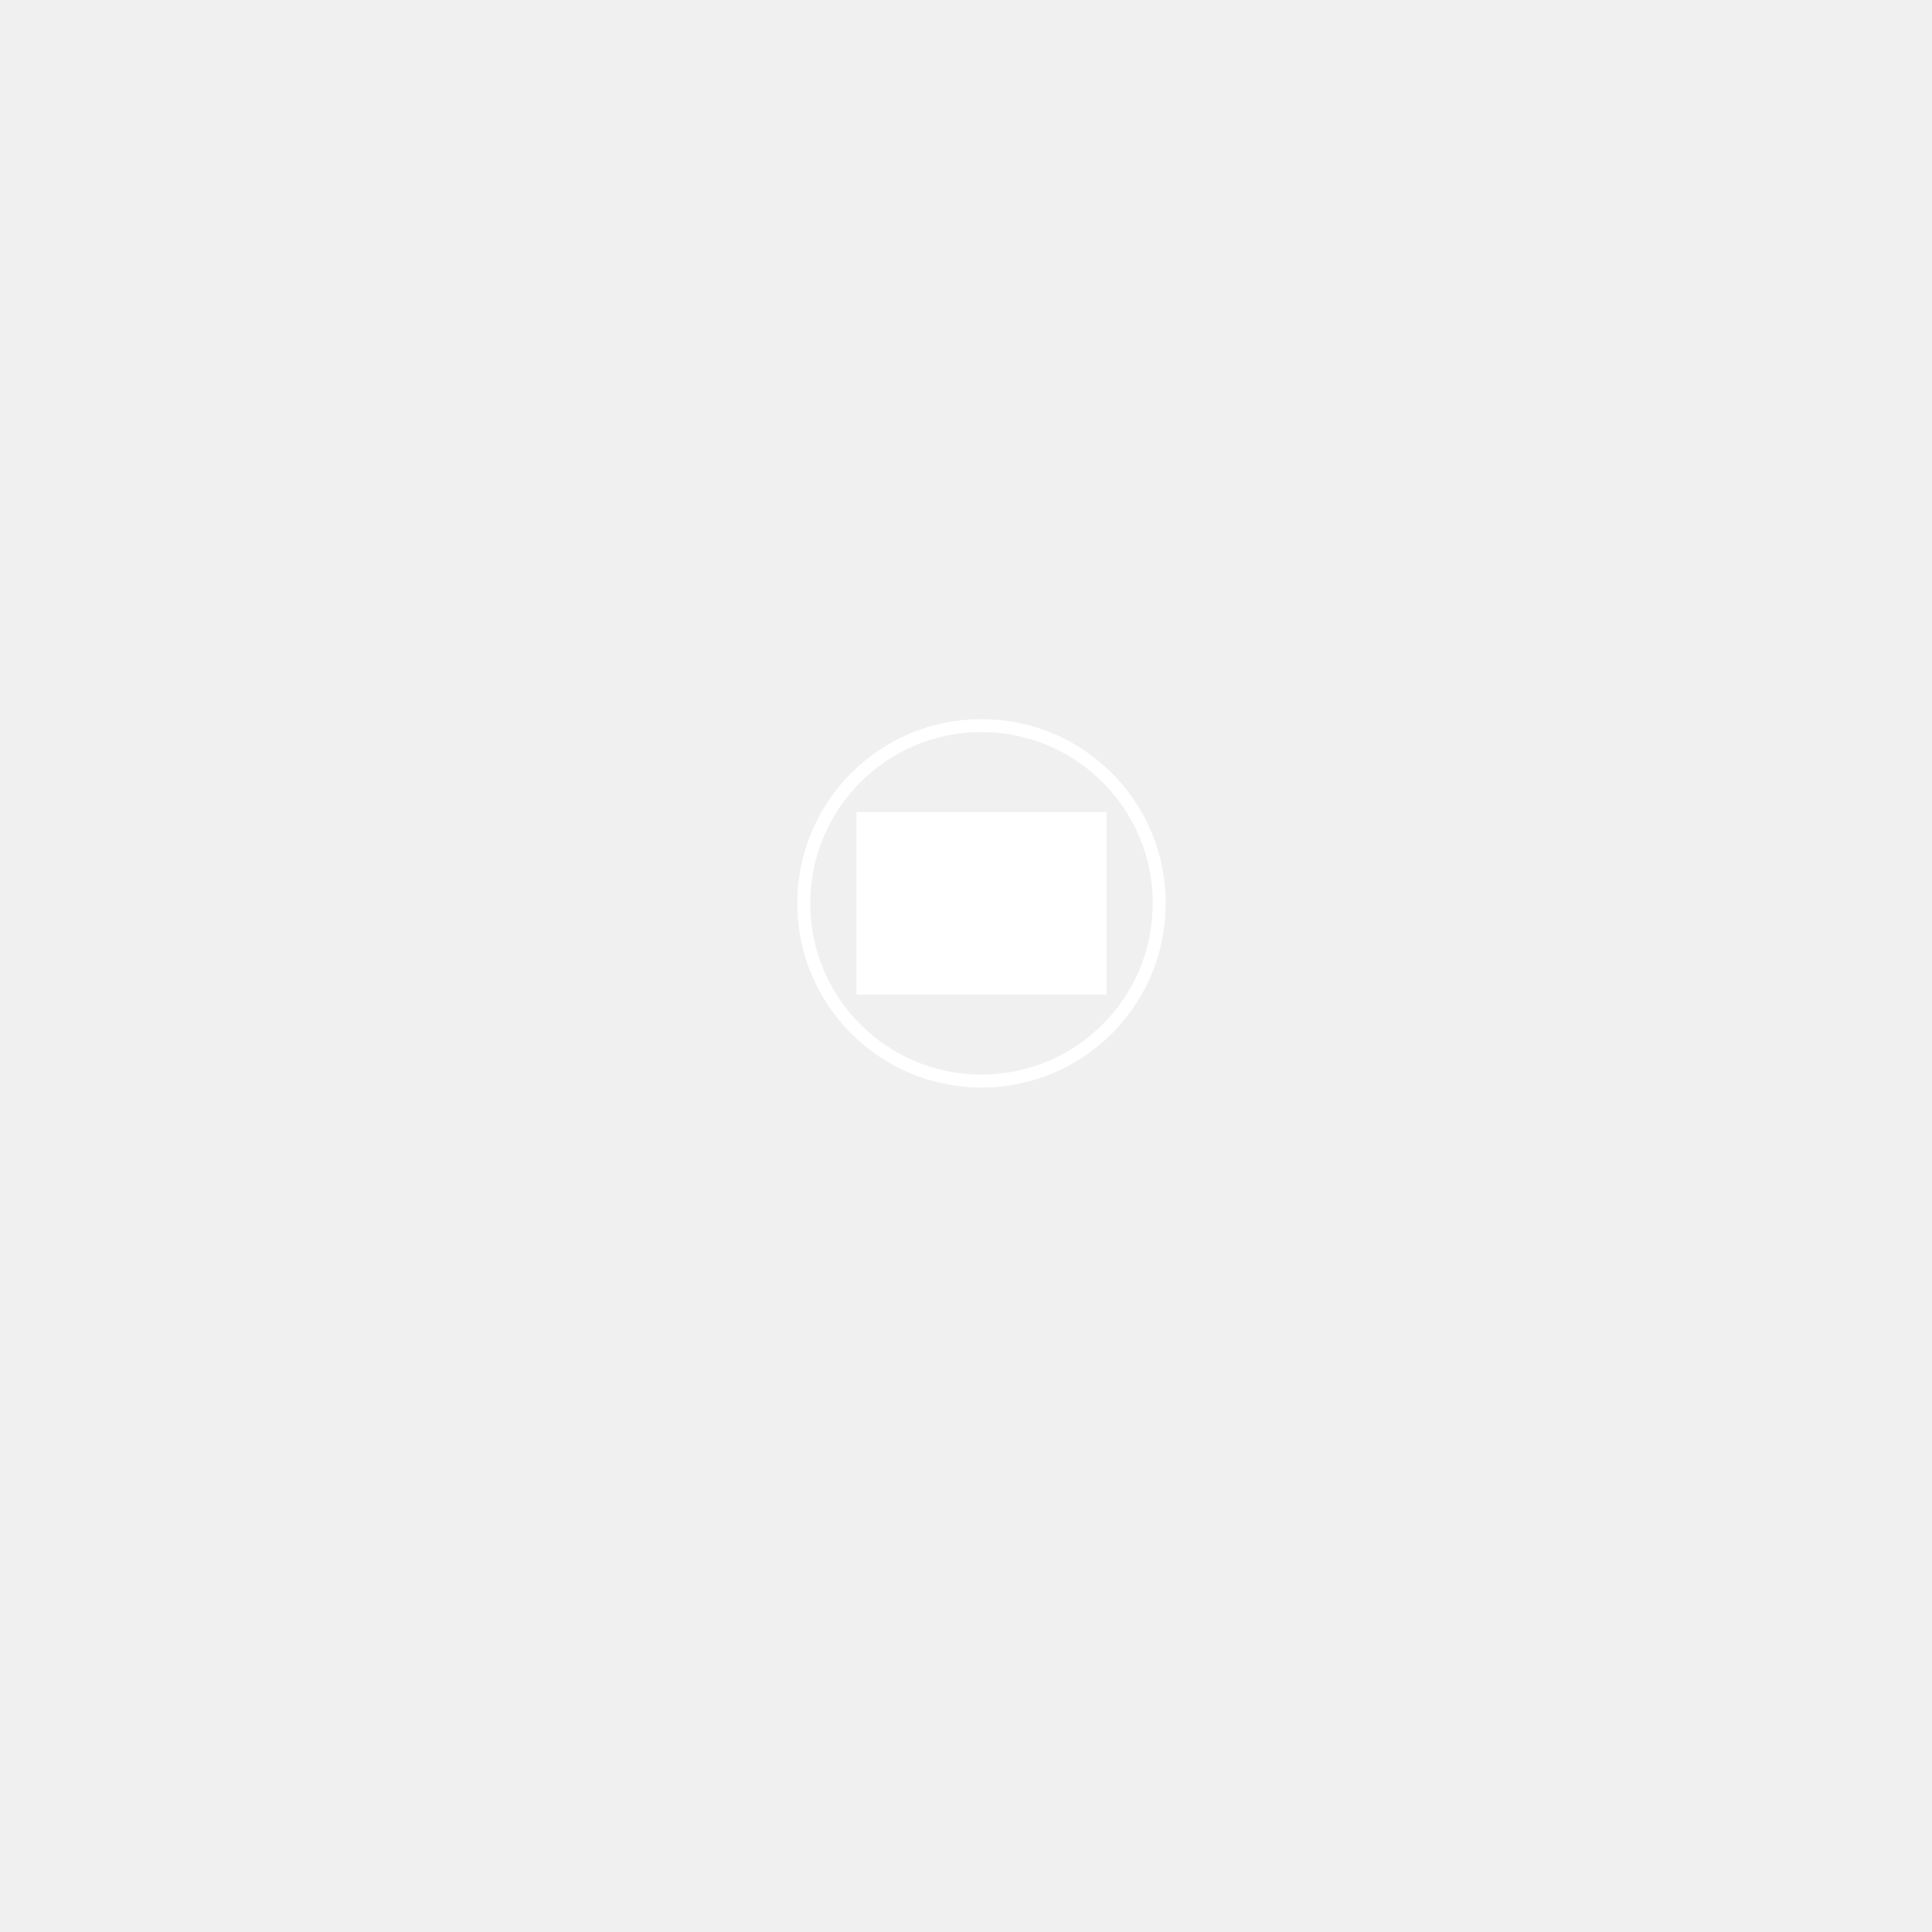
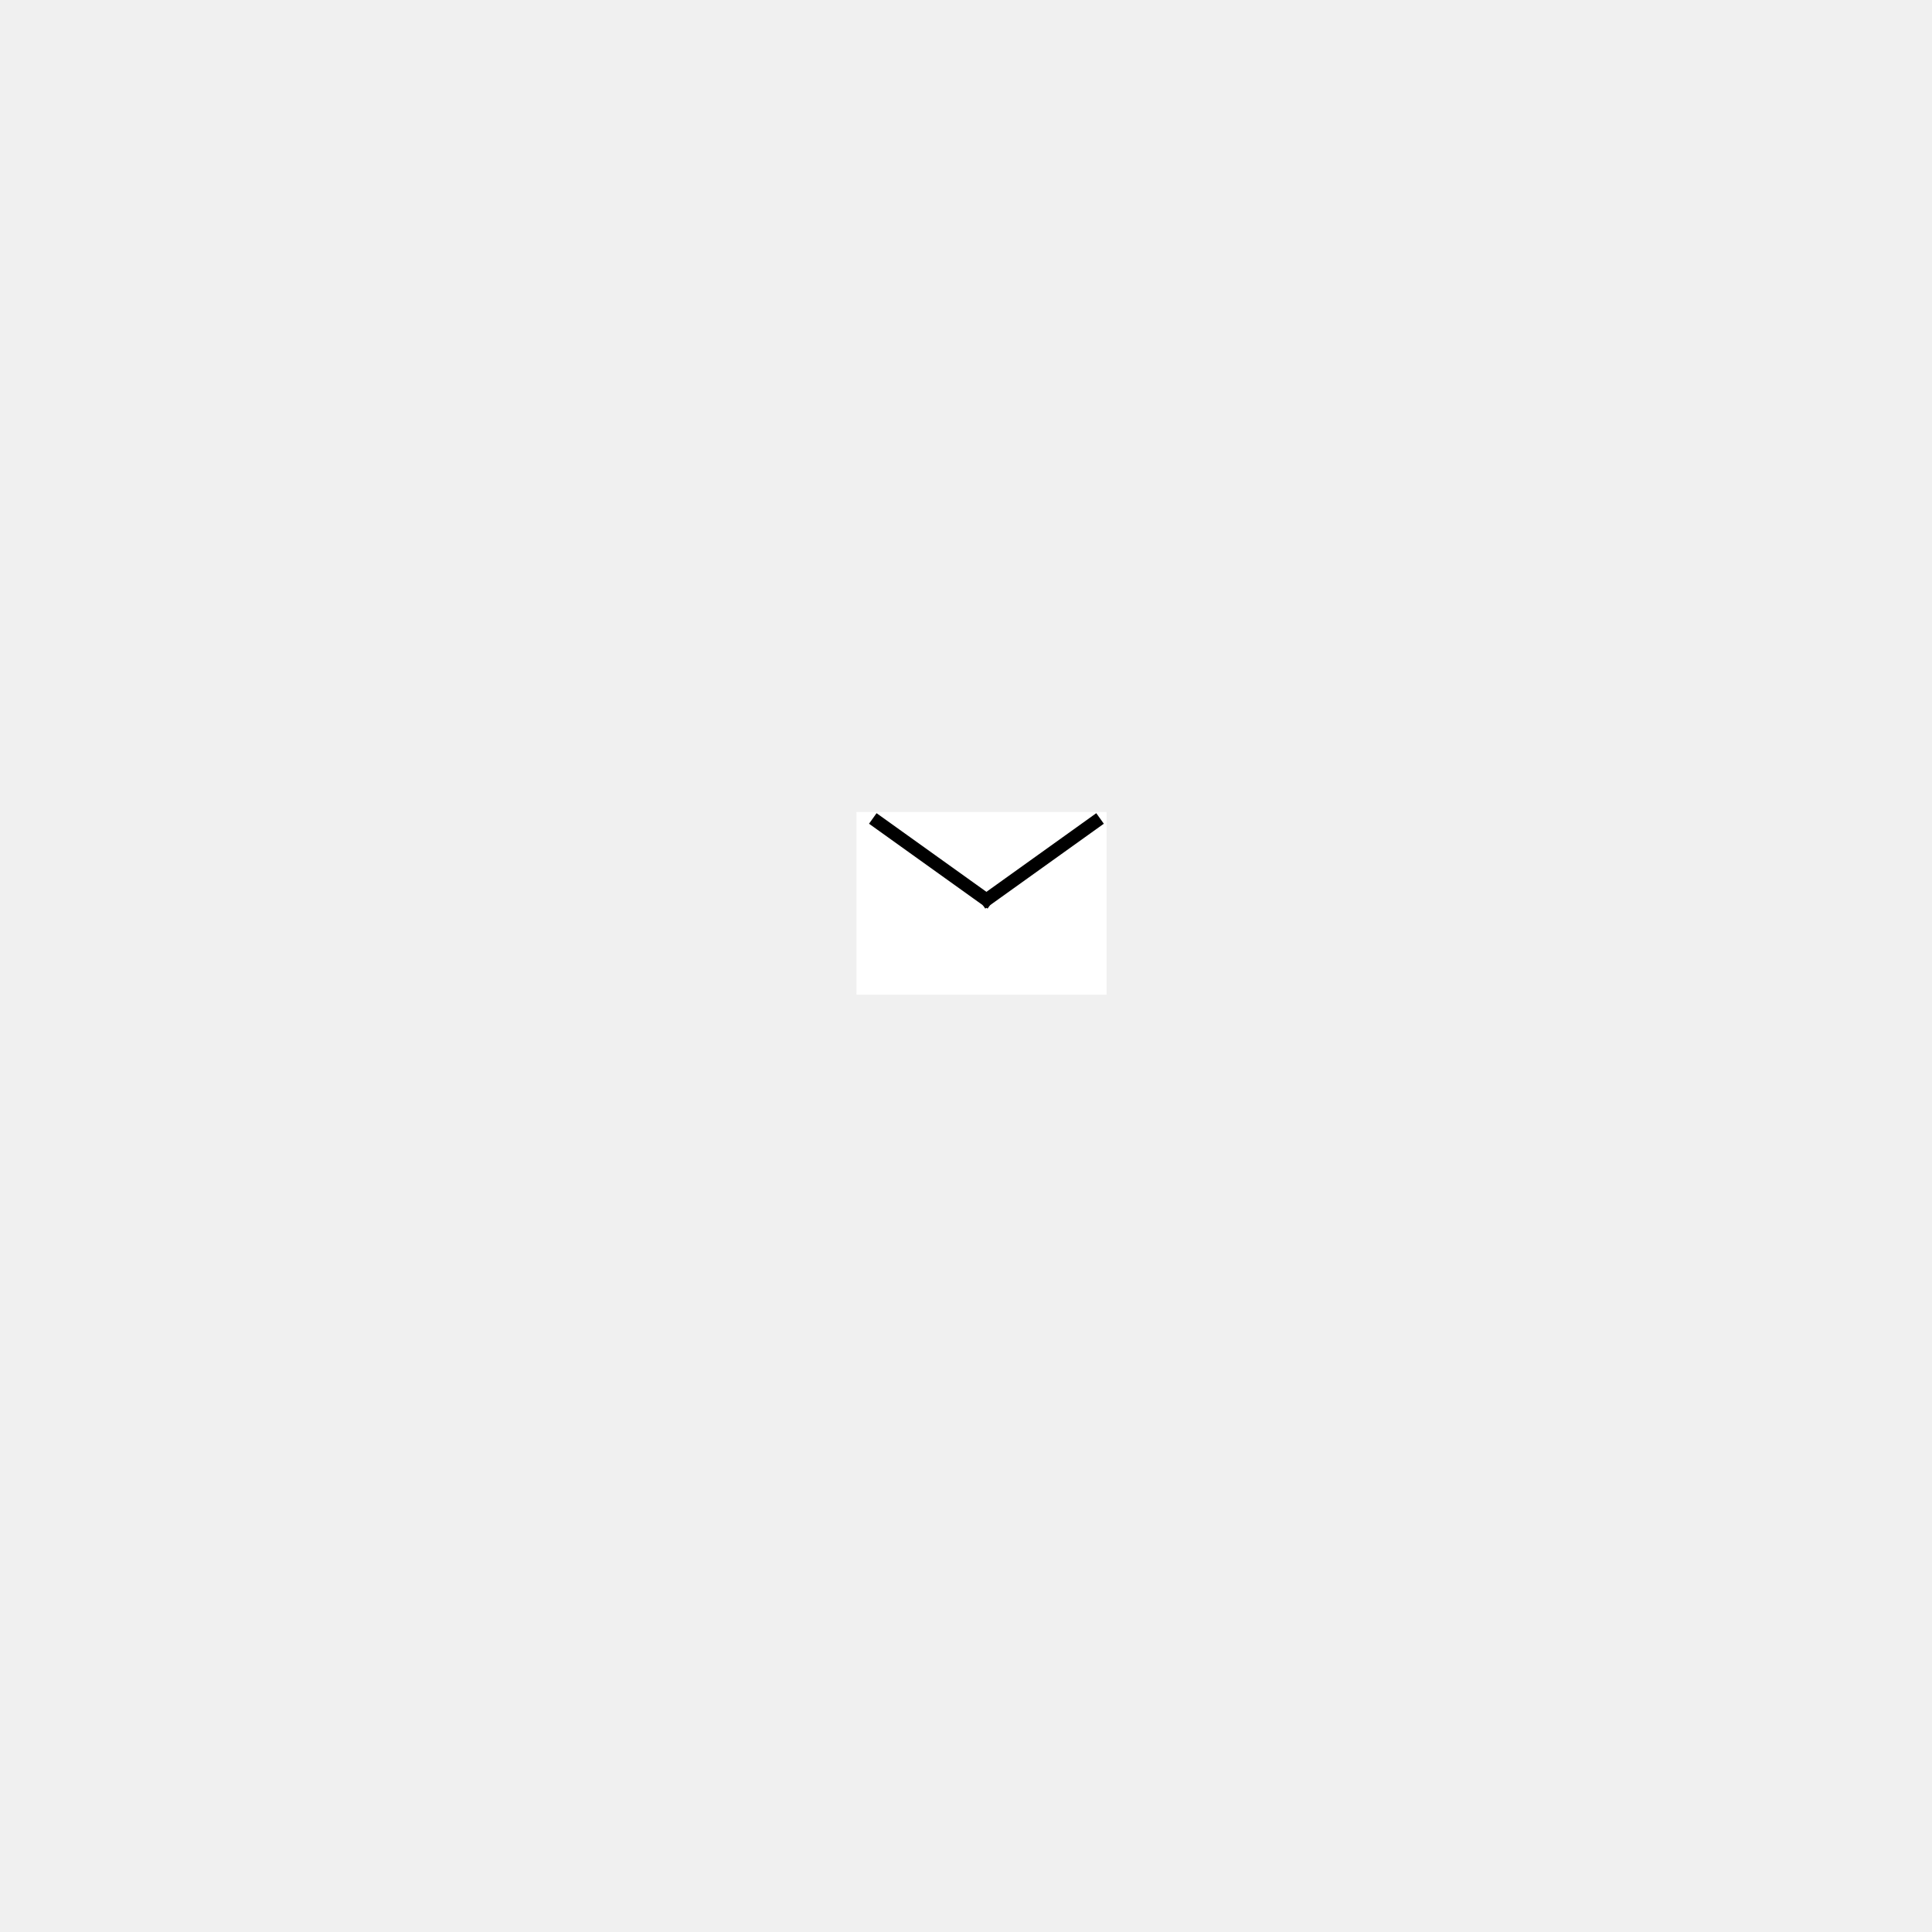
<svg xmlns="http://www.w3.org/2000/svg" version="1.1" id="Layer_1" x="0px" y="0px" width="149px" height="149px" viewBox="0 0 149 149" enable-background="new 0 0 149 149" xml:space="preserve">
  <rect x="66.554" y="63.121" fill="#FFFFFF" stroke="#FFFFFF" stroke-miterlimit="10" width="18.284" height="13.092" />
-   <line fill="none" stroke="#FFFFFF" stroke-miterlimit="10" x1="67.312" y1="63.121" x2="76.455" y2="69.667" />
-   <line fill="none" stroke="#FFFFFF" stroke-miterlimit="10" x1="75.696" y1="69.667" x2="84.838" y2="63.121" />
-   <circle fill="none" stroke="#FFFFFF" stroke-miterlimit="10" cx="75.696" cy="69.667" r="13.708" />
+   <line fill="none" stroke="#000000" stroke-miterlimit="10" x1="67.312" y1="63.121" x2="76.455" y2="69.667" />
+   <line fill="none" stroke="#000000" stroke-miterlimit="10" x1="75.696" y1="69.667" x2="84.838" y2="63.121" />
+   <circle fill="none" cx="75.696" cy="69.667" r="13.708" />
</svg>
